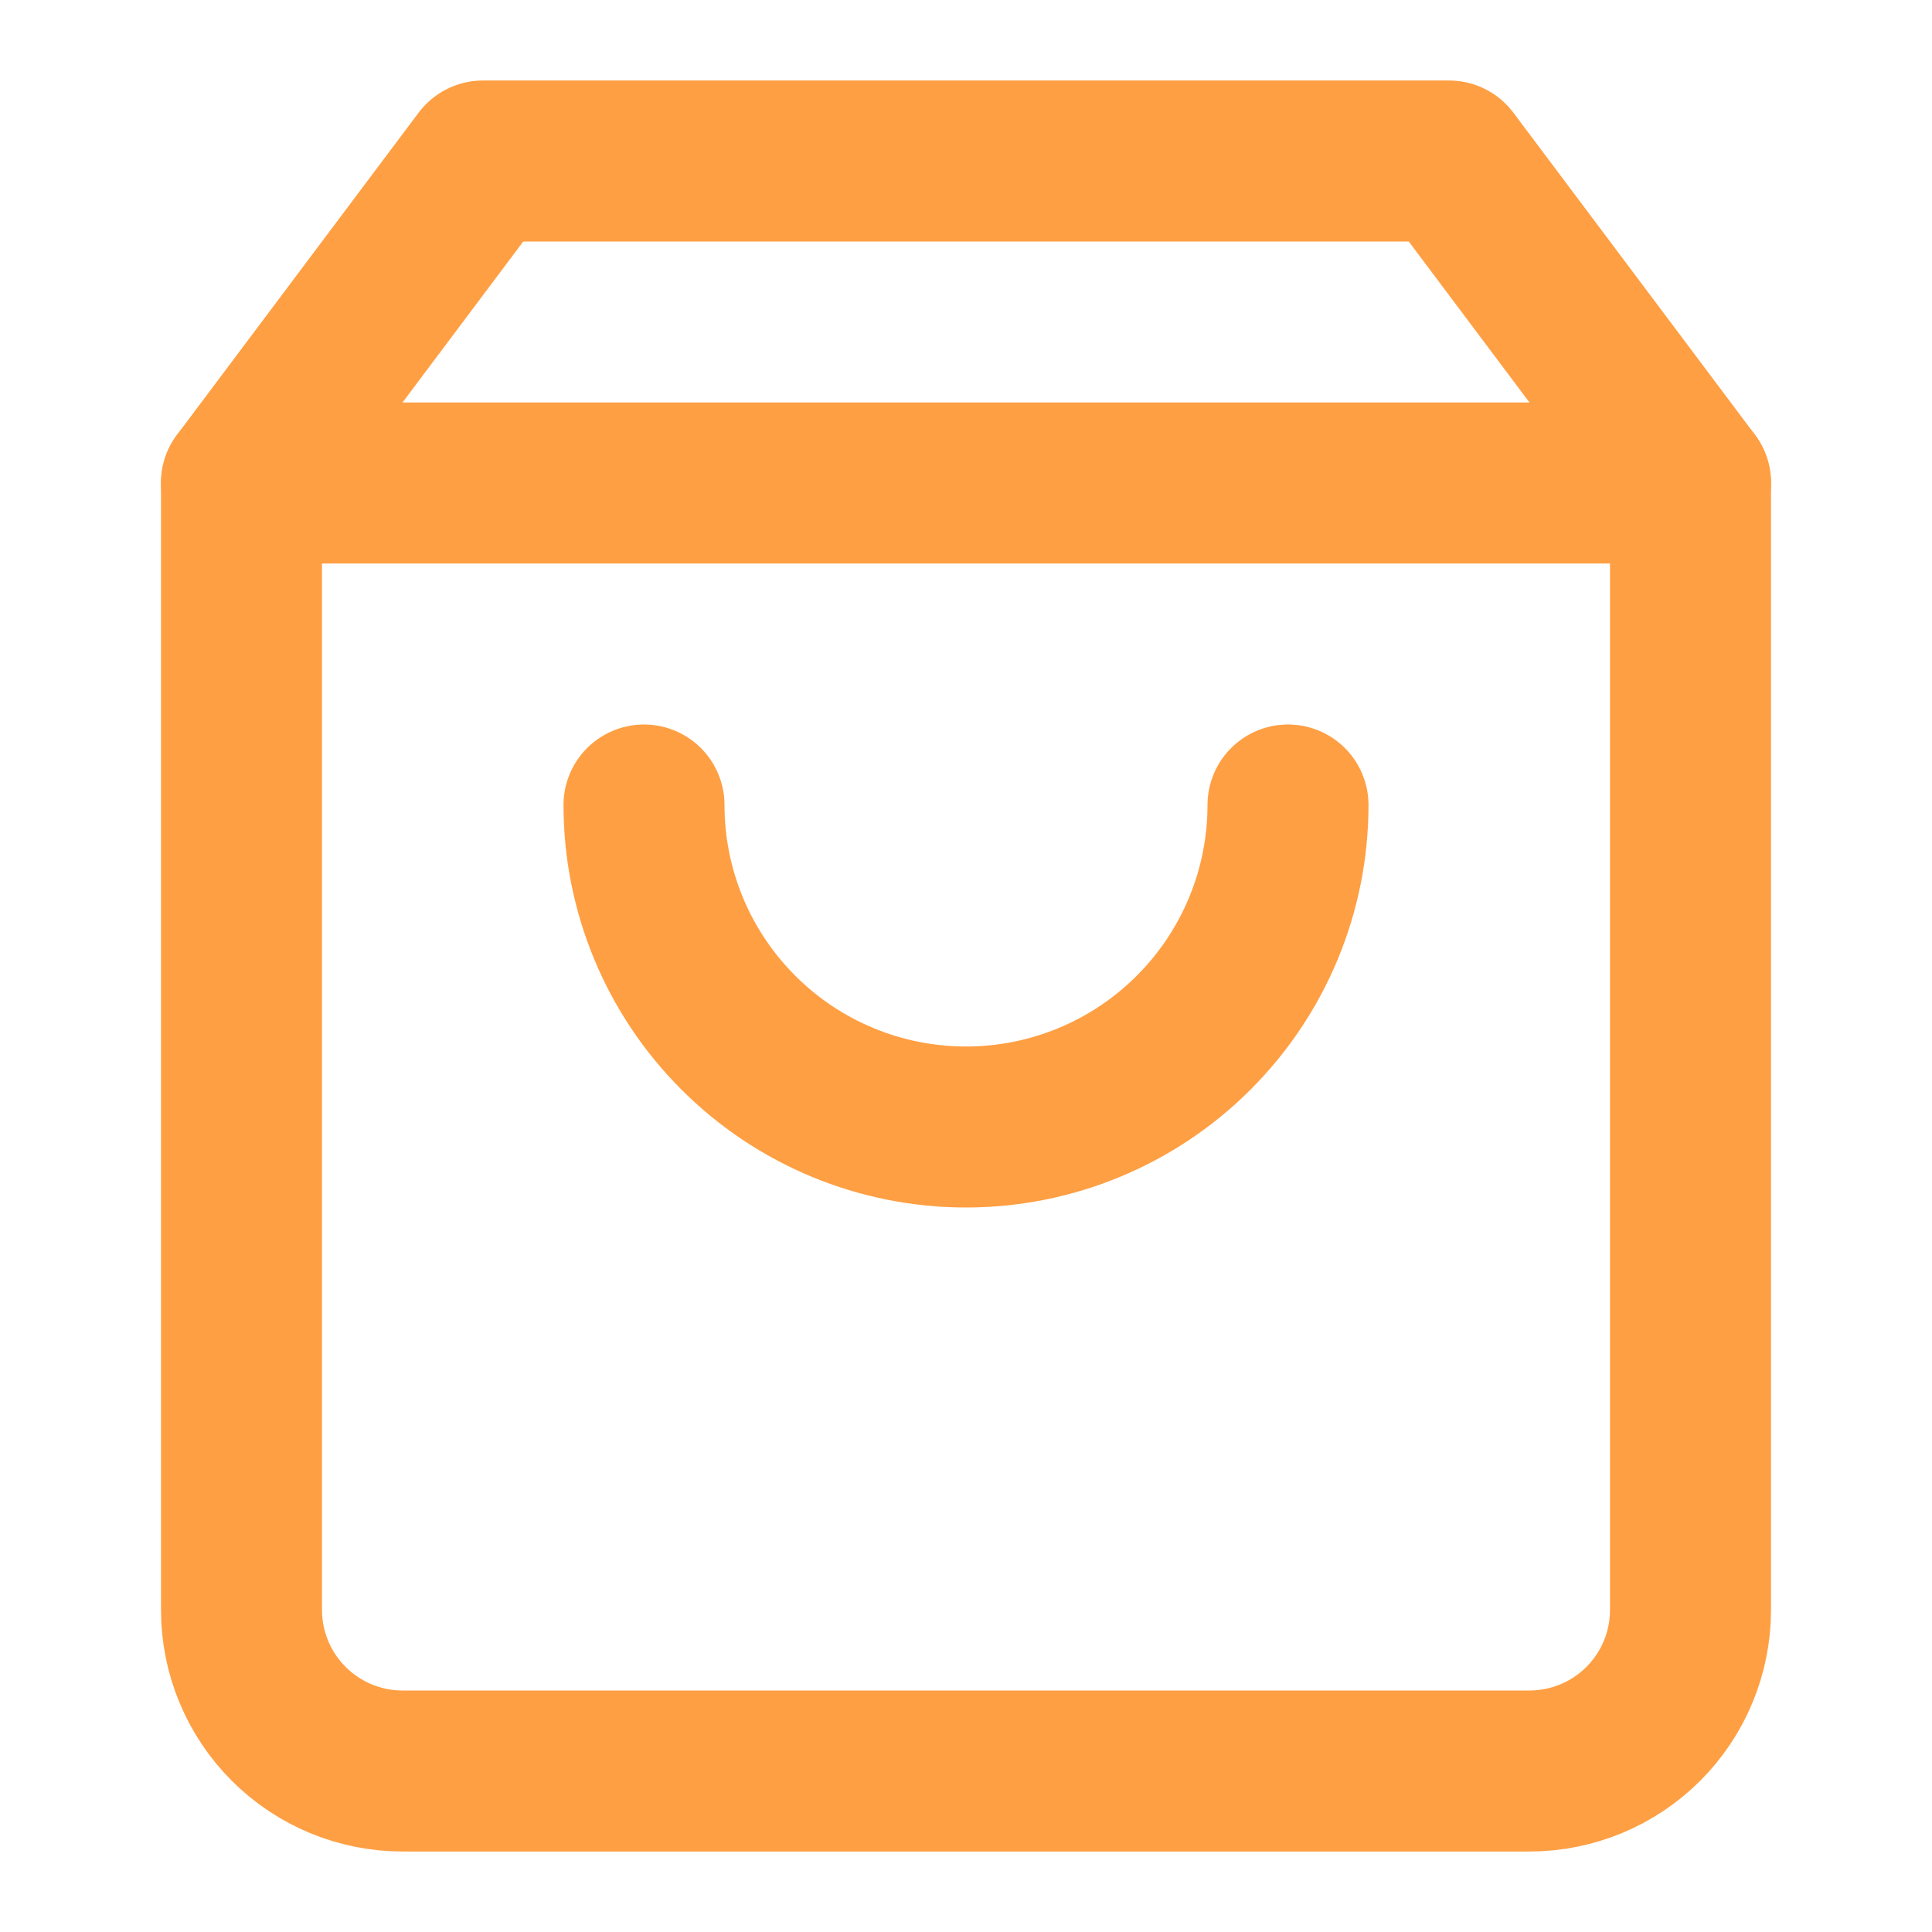
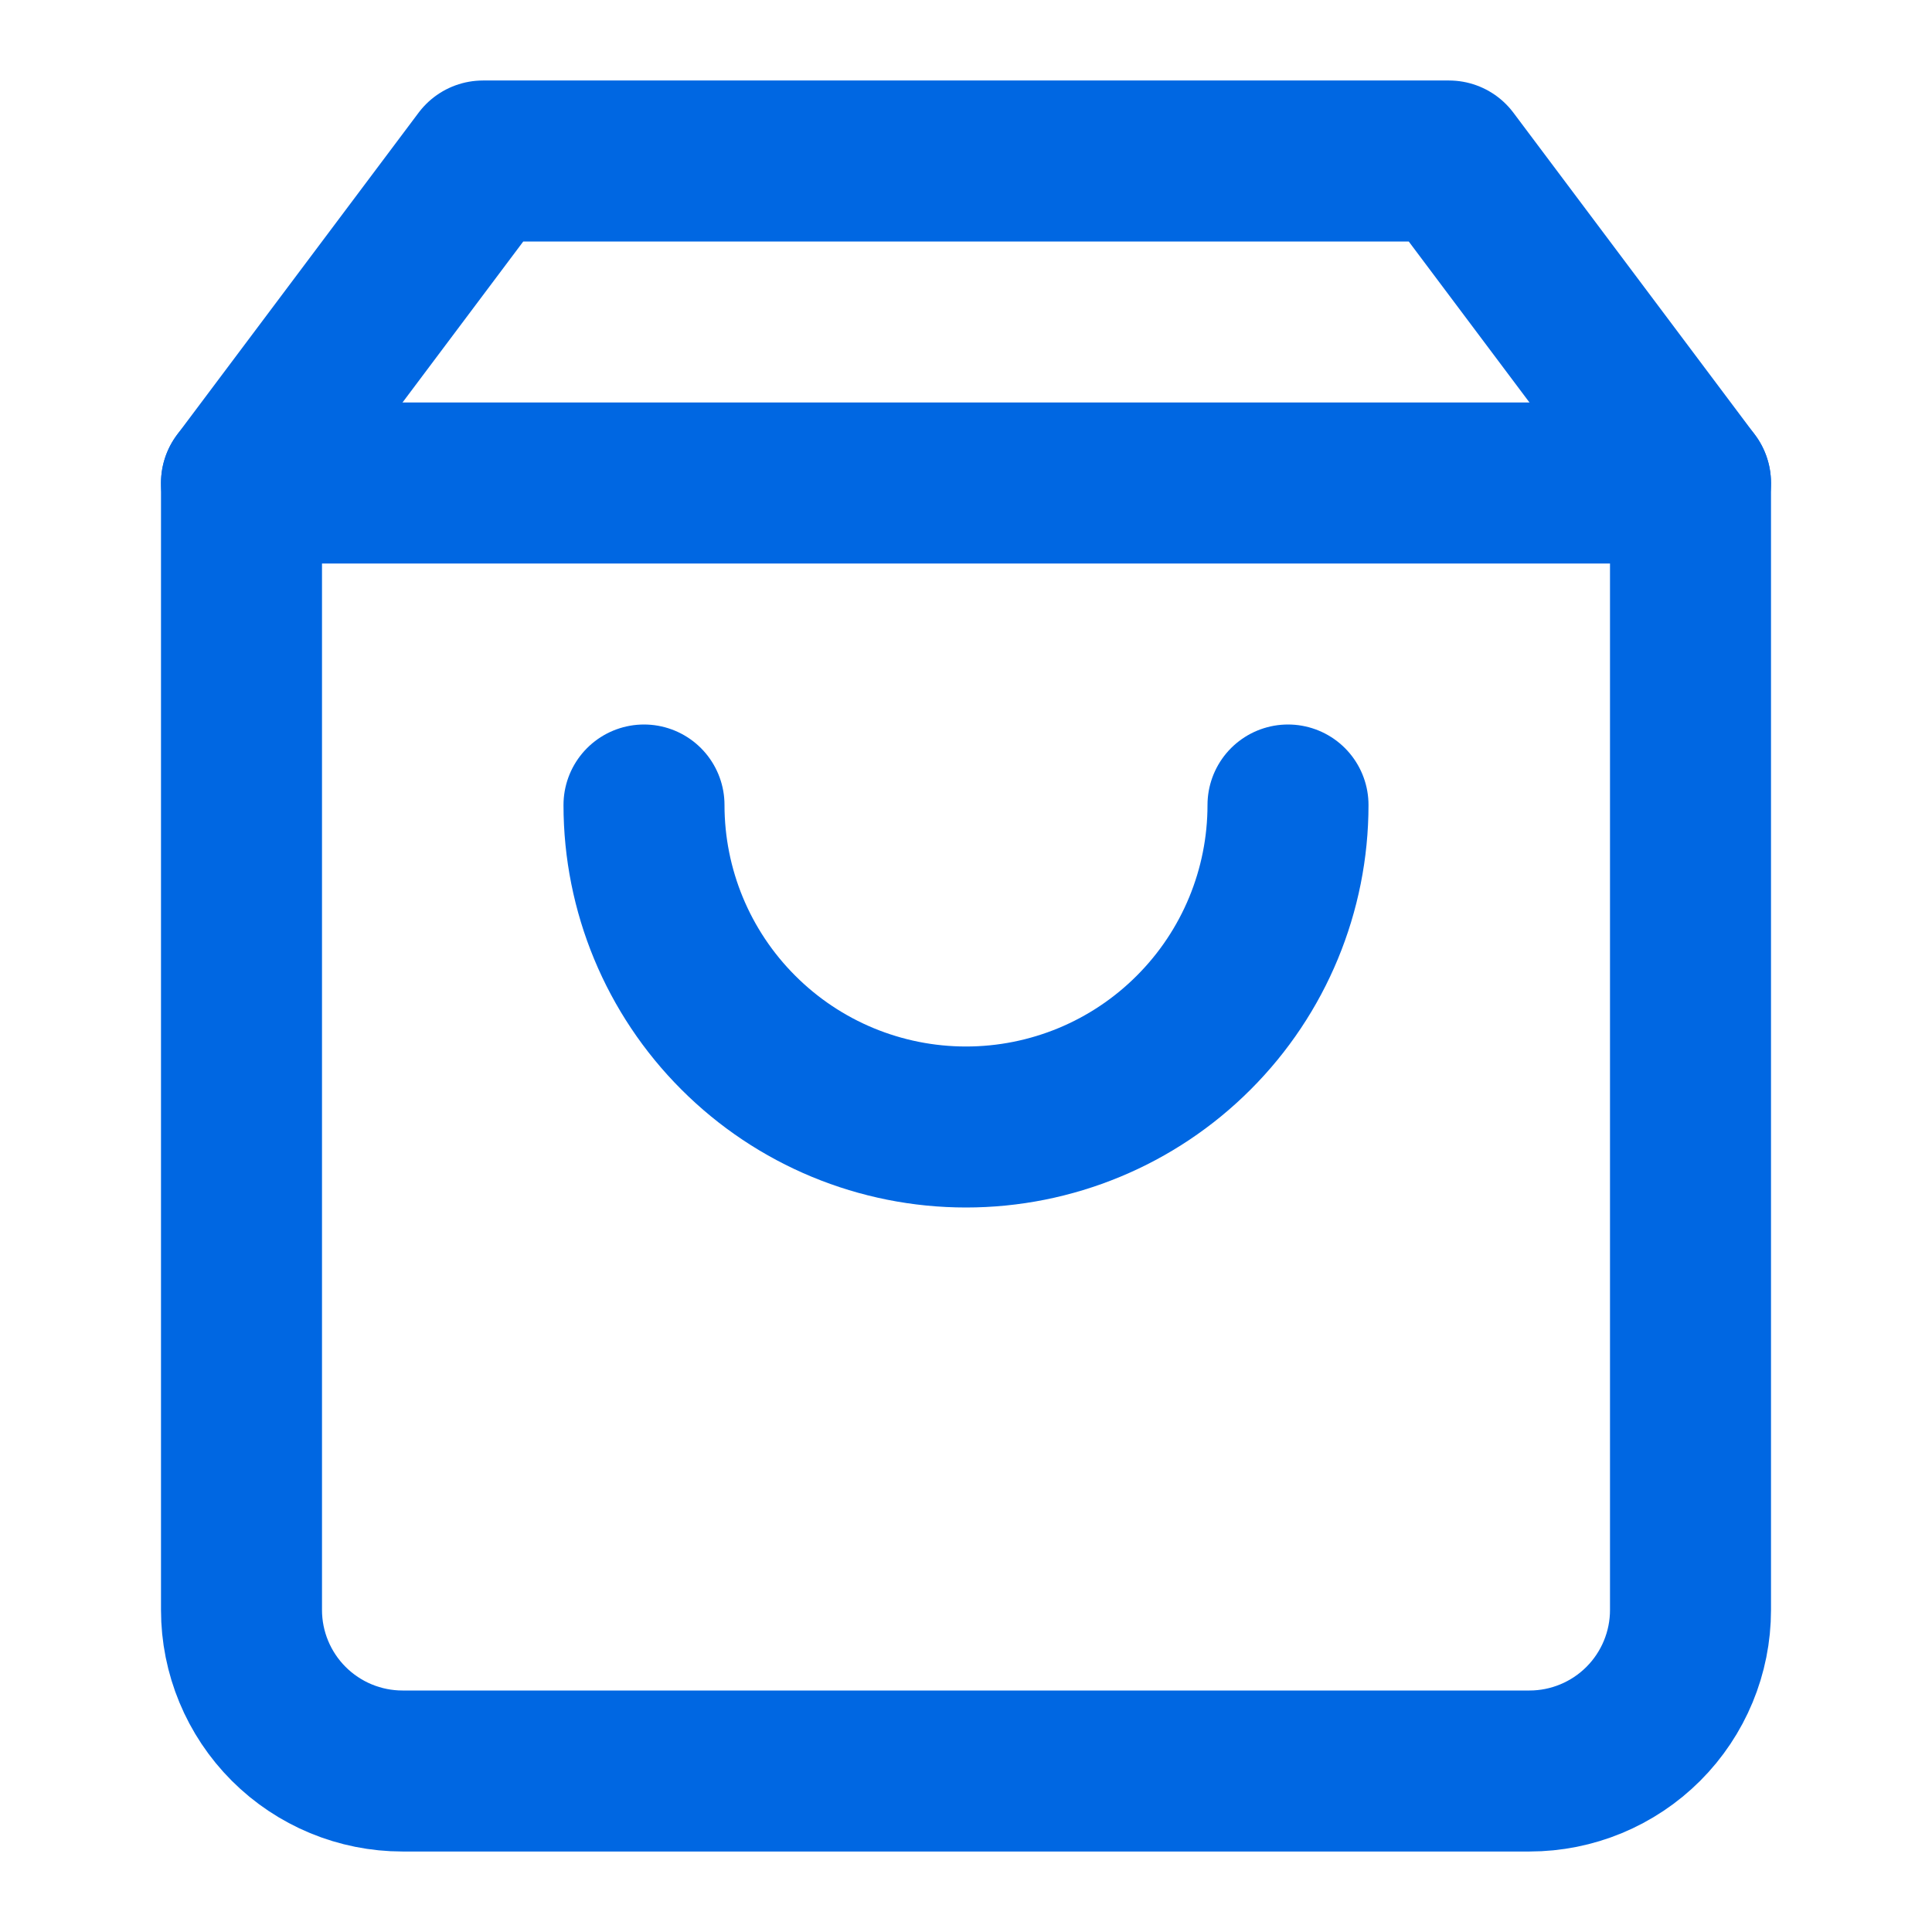
<svg xmlns="http://www.w3.org/2000/svg" width="24" height="24" viewBox="0 0 24 24" fill="none">
-   <path d="M6 2L3 6V20C3 20.53 3.211 21.039 3.586 21.414C3.961 21.789 4.47 22 5 22H19C19.53 22 20.039 21.789 20.414 21.414C20.789 21.039 21 20.53 21 20V6L18 2H6Z" stroke="#FF9F43" stroke-width="2" stroke-linecap="round" stroke-linejoin="round" />
-   <path d="M3 6H21" stroke="#FF9F43" stroke-width="2" stroke-linecap="round" stroke-linejoin="round" />
-   <path d="M16 10C16 11.061 15.579 12.078 14.828 12.828C14.078 13.579 13.061 14 12 14C10.939 14 9.922 13.579 9.172 12.828C8.421 12.078 8 11.061 8 10" stroke="#FF9F43" stroke-width="2" stroke-linecap="round" stroke-linejoin="round" />
+   <path d="M6 2L3 6V20C3 20.53 3.211 21.039 3.586 21.414C3.961 21.789 4.47 22 5 22H19C19.53 22 20.039 21.789 20.414 21.414C20.789 21.039 21 20.53 21 20V6L18 2H6Z" stroke="#0067e2" stroke-width="2" stroke-linecap="round" stroke-linejoin="round" />
+   <path d="M3 6H21" stroke="#0067e2" stroke-width="2" stroke-linecap="round" stroke-linejoin="round" />
+   <path d="M16 10C16 11.061 15.579 12.078 14.828 12.828C14.078 13.579 13.061 14 12 14C10.939 14 9.922 13.579 9.172 12.828C8.421 12.078 8 11.061 8 10" stroke="#0067e2" stroke-width="2" stroke-linecap="round" stroke-linejoin="round" />
</svg>
